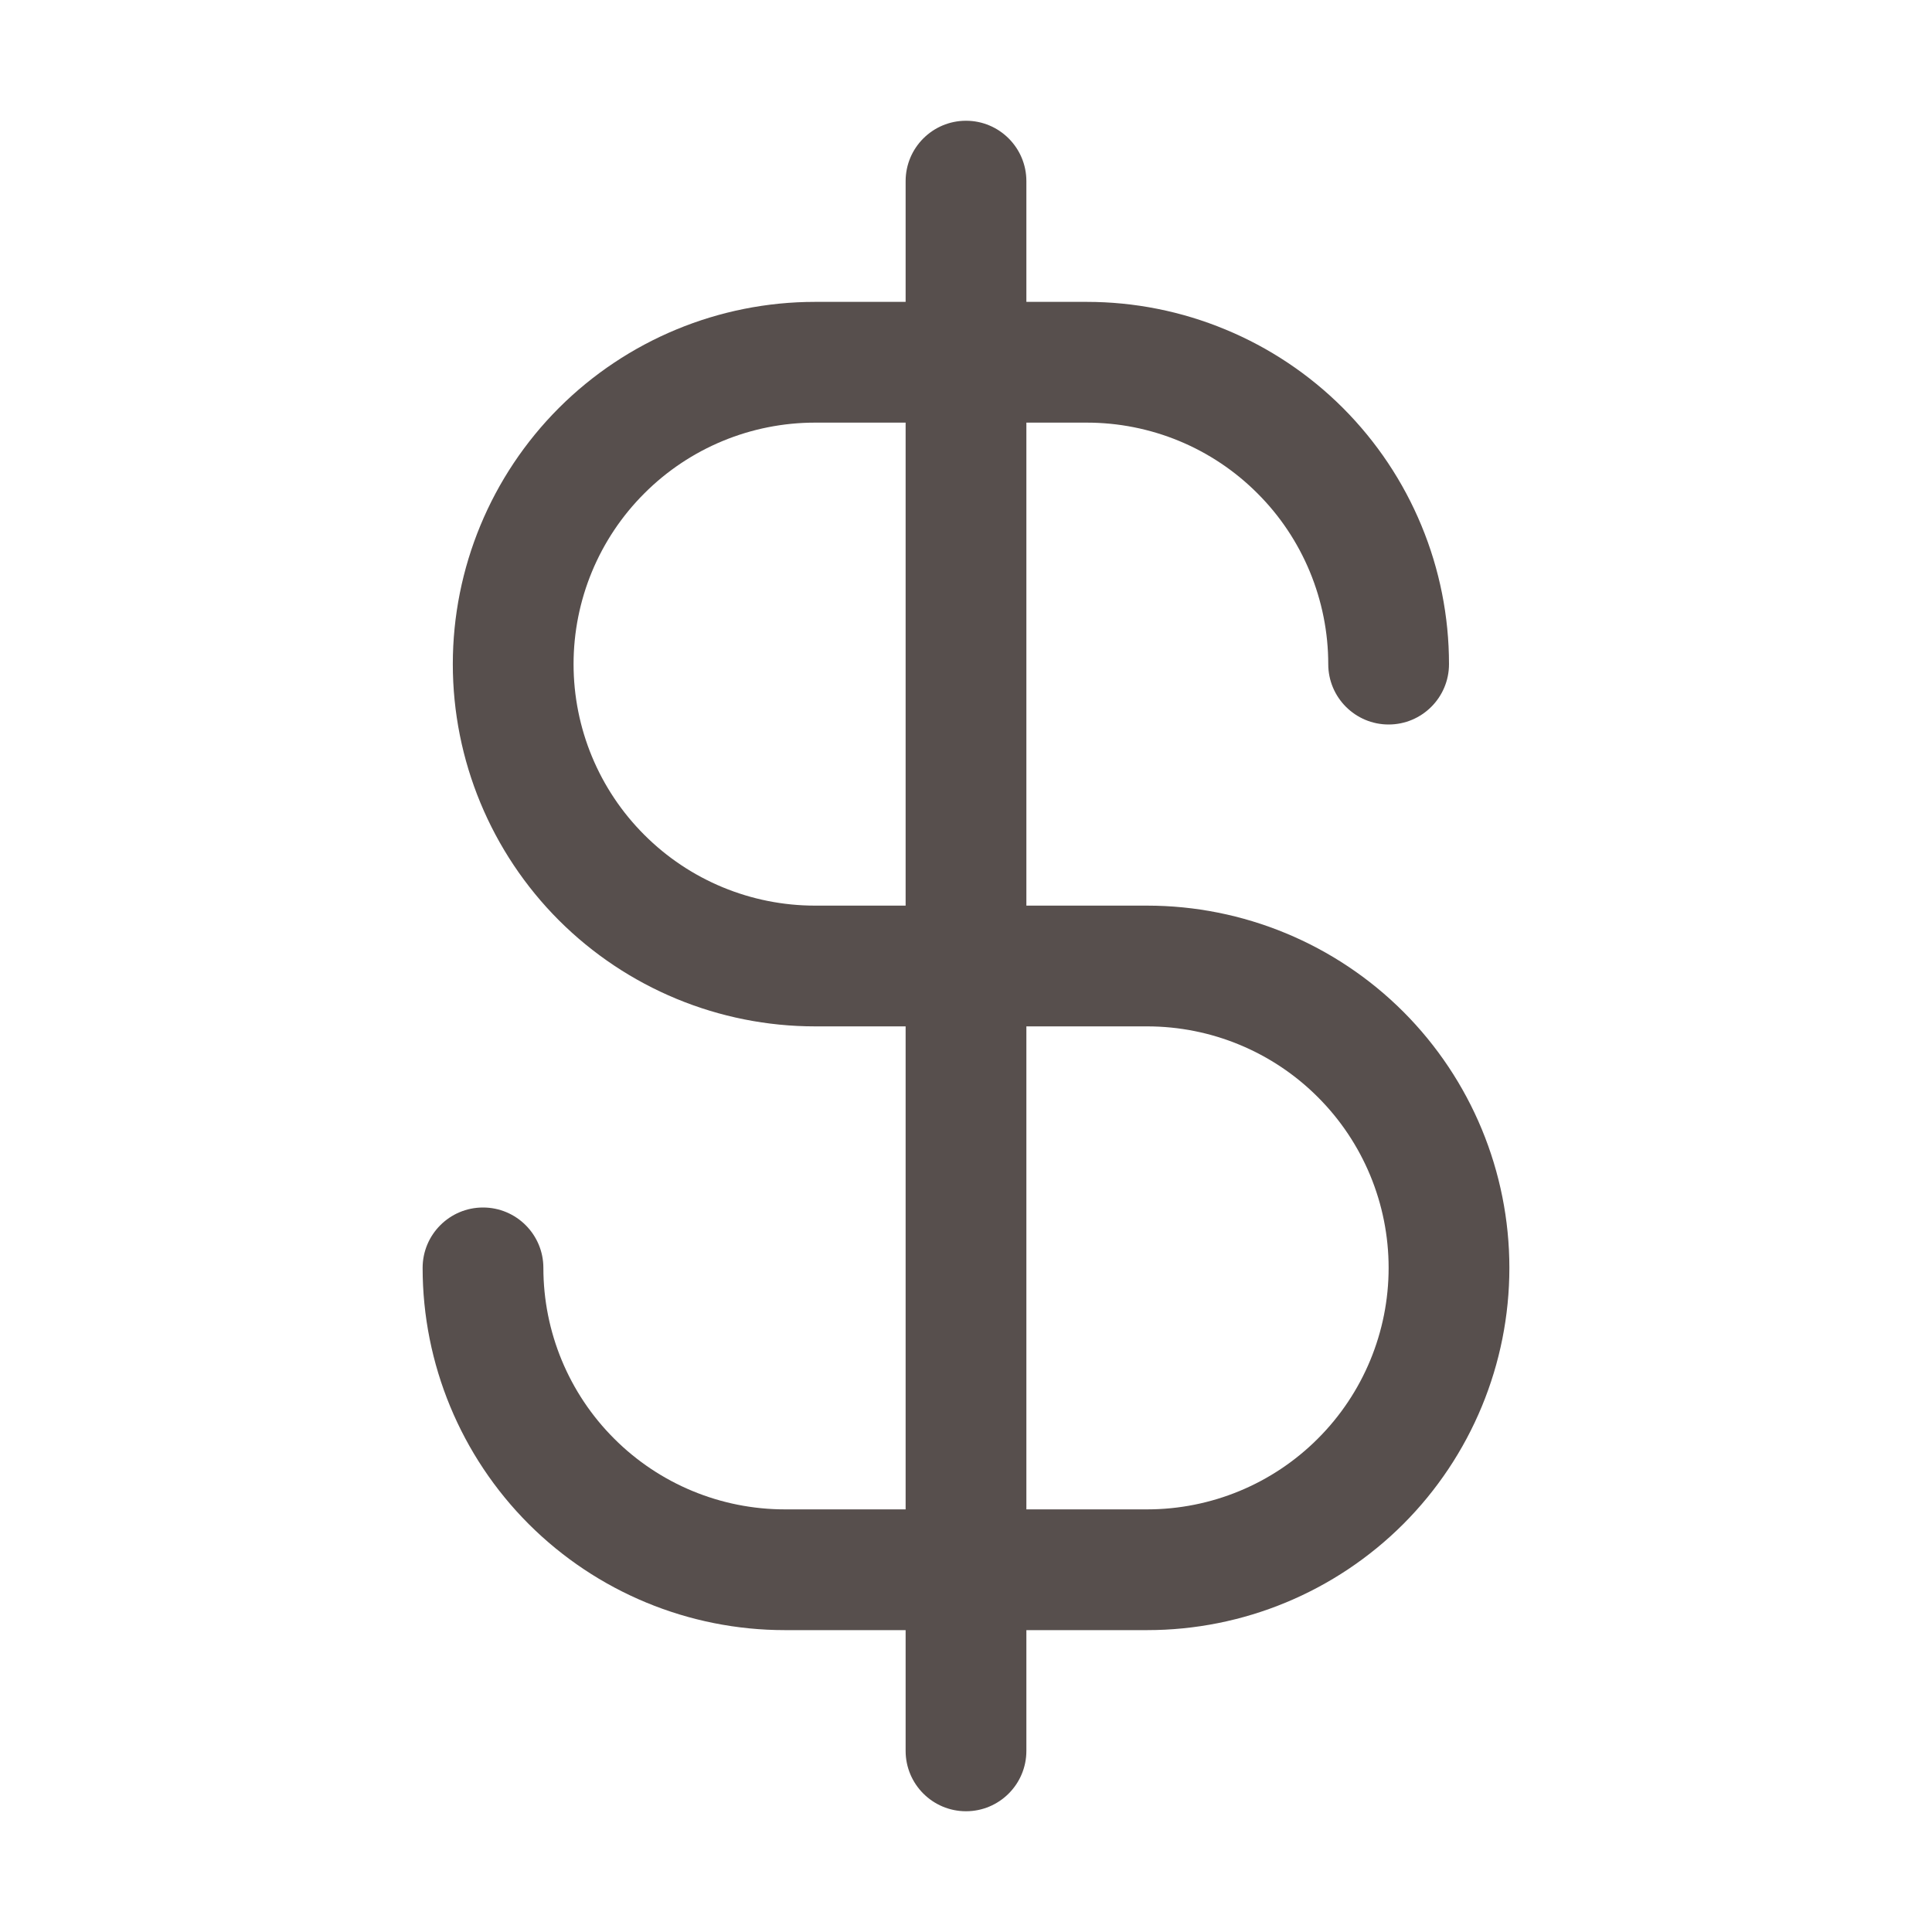
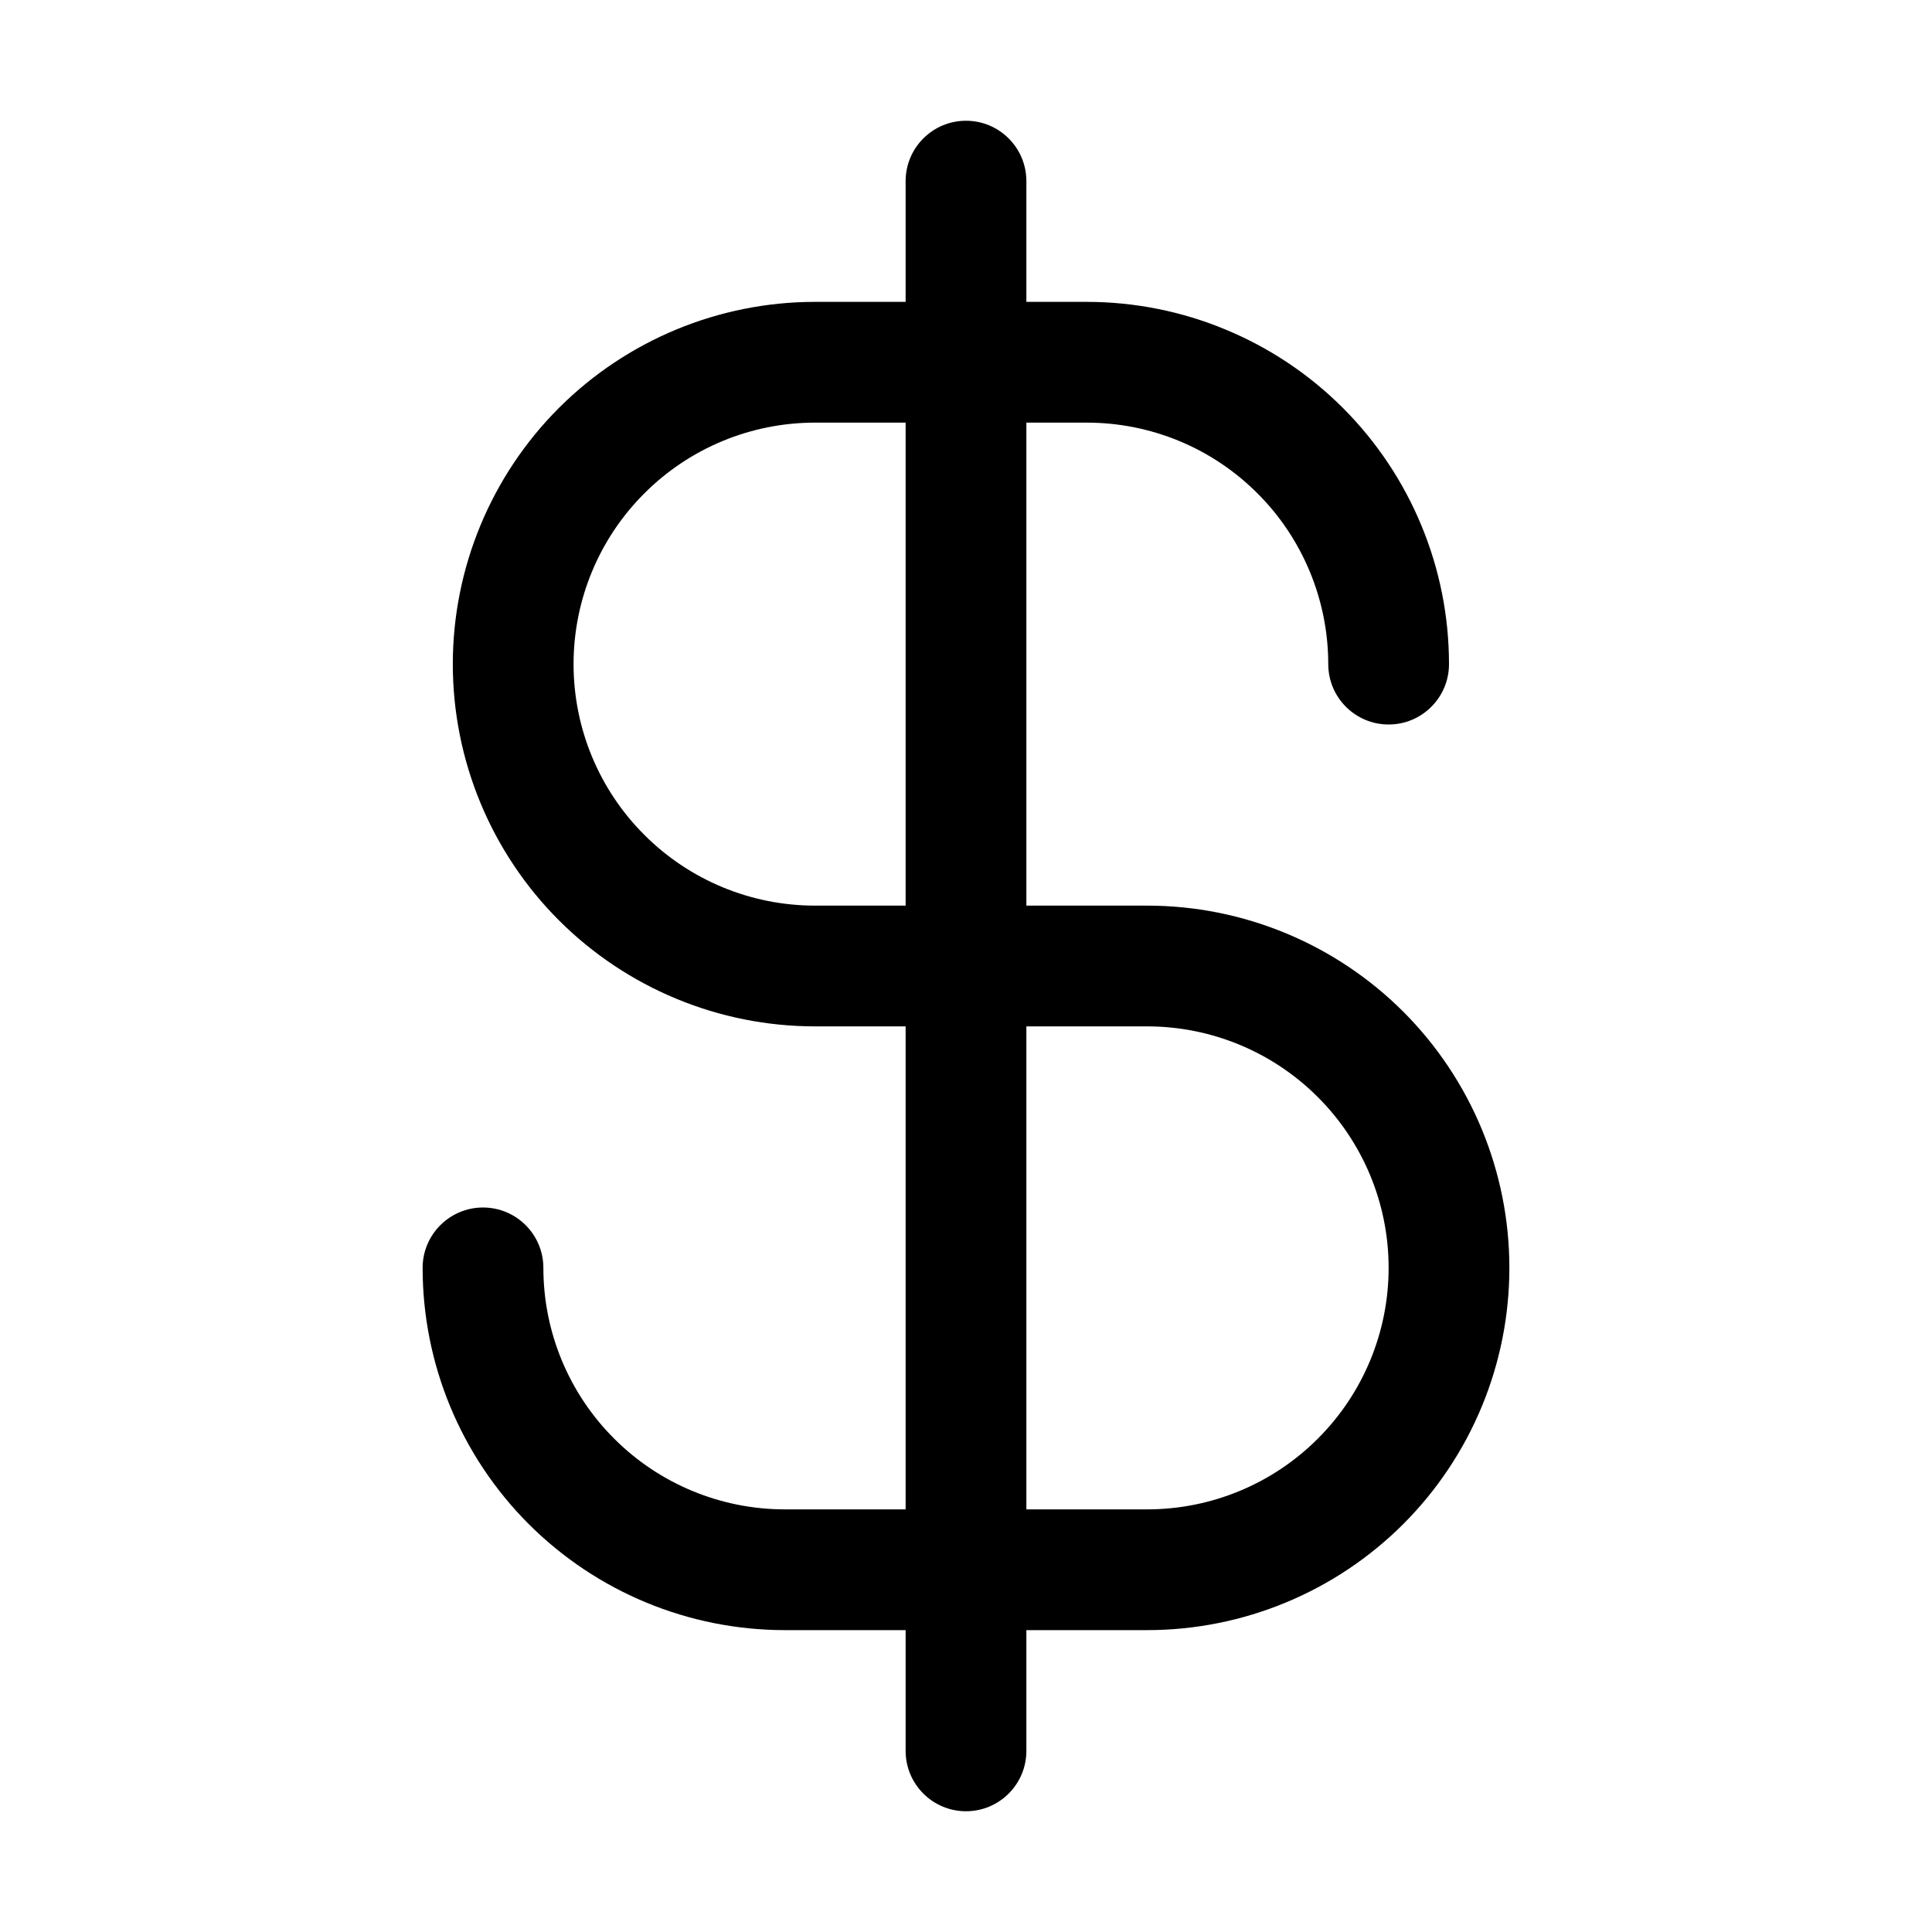
<svg xmlns="http://www.w3.org/2000/svg" width="32" height="32" viewBox="0 0 32 32" fill="none">
-   <path fill-rule="evenodd" clip-rule="evenodd" d="M16 2C16.552 2 17 2.448 17 3V29C17 29.552 16.552 30 16 30C15.448 30 15 29.552 15 29V3C15 2.448 15.448 2 16 2Z" fill="#574F4D" />
-   <path fill-rule="evenodd" clip-rule="evenodd" d="M9.257 6.757C10.383 5.632 11.909 5 13.5 5H18C18.788 5 19.568 5.155 20.296 5.457C21.024 5.758 21.686 6.2 22.243 6.757C22.8 7.315 23.242 7.976 23.543 8.704C23.845 9.432 24 10.212 24 11C24 11.552 23.552 12 23 12C22.448 12 22 11.552 22 11C22 10.475 21.896 9.955 21.695 9.469C21.494 8.984 21.2 8.543 20.828 8.172C20.457 7.8 20.016 7.505 19.531 7.304C19.045 7.103 18.525 7 18 7H13.5C12.439 7 11.422 7.421 10.672 8.172C9.921 8.922 9.5 9.939 9.5 11C9.5 12.061 9.921 13.078 10.672 13.828C11.422 14.579 12.439 15 13.5 15H19C20.591 15 22.117 15.632 23.243 16.757C24.368 17.883 25 19.409 25 21C25 22.591 24.368 24.117 23.243 25.243C22.117 26.368 20.591 27 19 27H13C11.409 27 9.883 26.368 8.757 25.243C7.632 24.117 7 22.591 7 21C7 20.448 7.448 20 8 20C8.552 20 9 20.448 9 21C9 22.061 9.421 23.078 10.172 23.828C10.922 24.579 11.939 25 13 25H19C20.061 25 21.078 24.579 21.828 23.828C22.579 23.078 23 22.061 23 21C23 19.939 22.579 18.922 21.828 18.172C21.078 17.421 20.061 17 19 17H13.5C11.909 17 10.383 16.368 9.257 15.243C8.132 14.117 7.5 12.591 7.5 11C7.5 9.409 8.132 7.883 9.257 6.757Z" fill="#574F4D" />
+   <path fill-rule="evenodd" clip-rule="evenodd" d="M16 2C16.552 2 17 2.448 17 3V29C17 29.552 16.552 30 16 30C15.448 30 15 29.552 15 29V3C15 2.448 15.448 2 16 2Z" fill="currentColor" />
+   <path fill-rule="evenodd" clip-rule="evenodd" d="M9.257 6.757C10.383 5.632 11.909 5 13.5 5H18C18.788 5 19.568 5.155 20.296 5.457C21.024 5.758 21.686 6.2 22.243 6.757C22.8 7.315 23.242 7.976 23.543 8.704C23.845 9.432 24 10.212 24 11C24 11.552 23.552 12 23 12C22.448 12 22 11.552 22 11C22 10.475 21.896 9.955 21.695 9.469C21.494 8.984 21.2 8.543 20.828 8.172C20.457 7.8 20.016 7.505 19.531 7.304C19.045 7.103 18.525 7 18 7H13.5C12.439 7 11.422 7.421 10.672 8.172C9.921 8.922 9.5 9.939 9.5 11C9.5 12.061 9.921 13.078 10.672 13.828C11.422 14.579 12.439 15 13.5 15H19C20.591 15 22.117 15.632 23.243 16.757C24.368 17.883 25 19.409 25 21C25 22.591 24.368 24.117 23.243 25.243C22.117 26.368 20.591 27 19 27H13C11.409 27 9.883 26.368 8.757 25.243C7.632 24.117 7 22.591 7 21C7 20.448 7.448 20 8 20C8.552 20 9 20.448 9 21C9 22.061 9.421 23.078 10.172 23.828C10.922 24.579 11.939 25 13 25H19C20.061 25 21.078 24.579 21.828 23.828C22.579 23.078 23 22.061 23 21C23 19.939 22.579 18.922 21.828 18.172C21.078 17.421 20.061 17 19 17H13.5C11.909 17 10.383 16.368 9.257 15.243C8.132 14.117 7.5 12.591 7.5 11C7.5 9.409 8.132 7.883 9.257 6.757Z" fill="currentColor" />
</svg>
